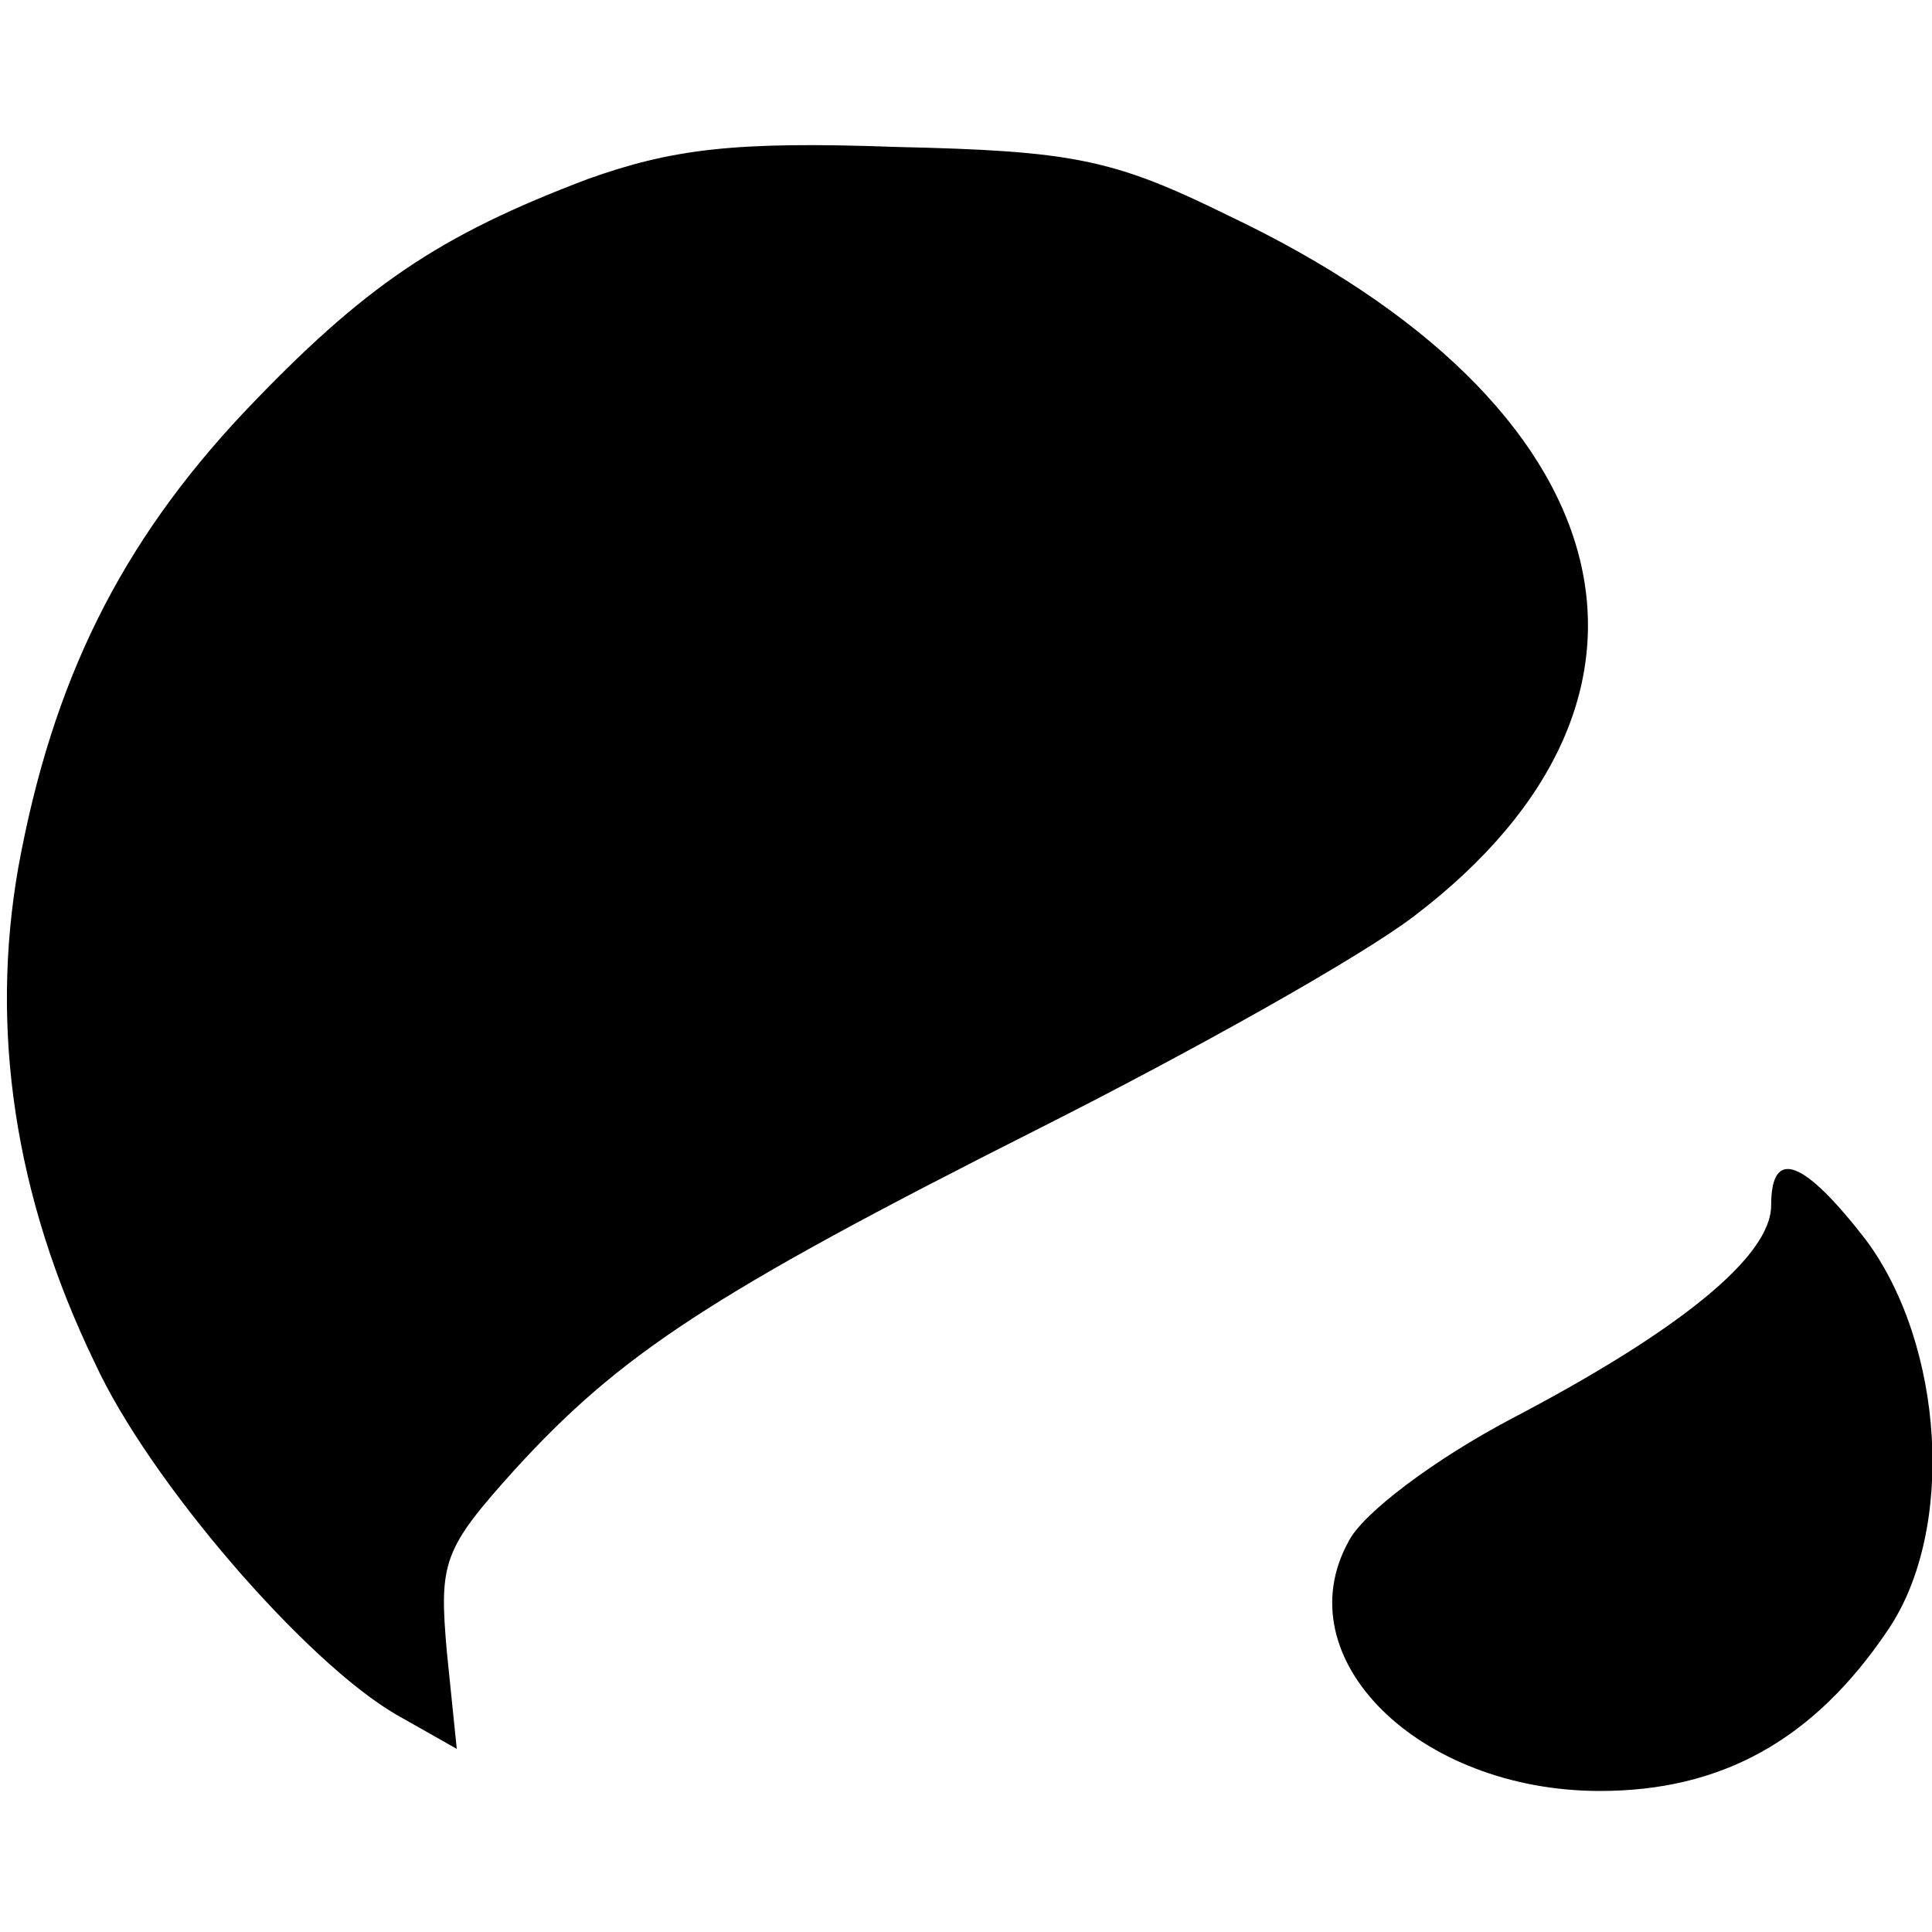
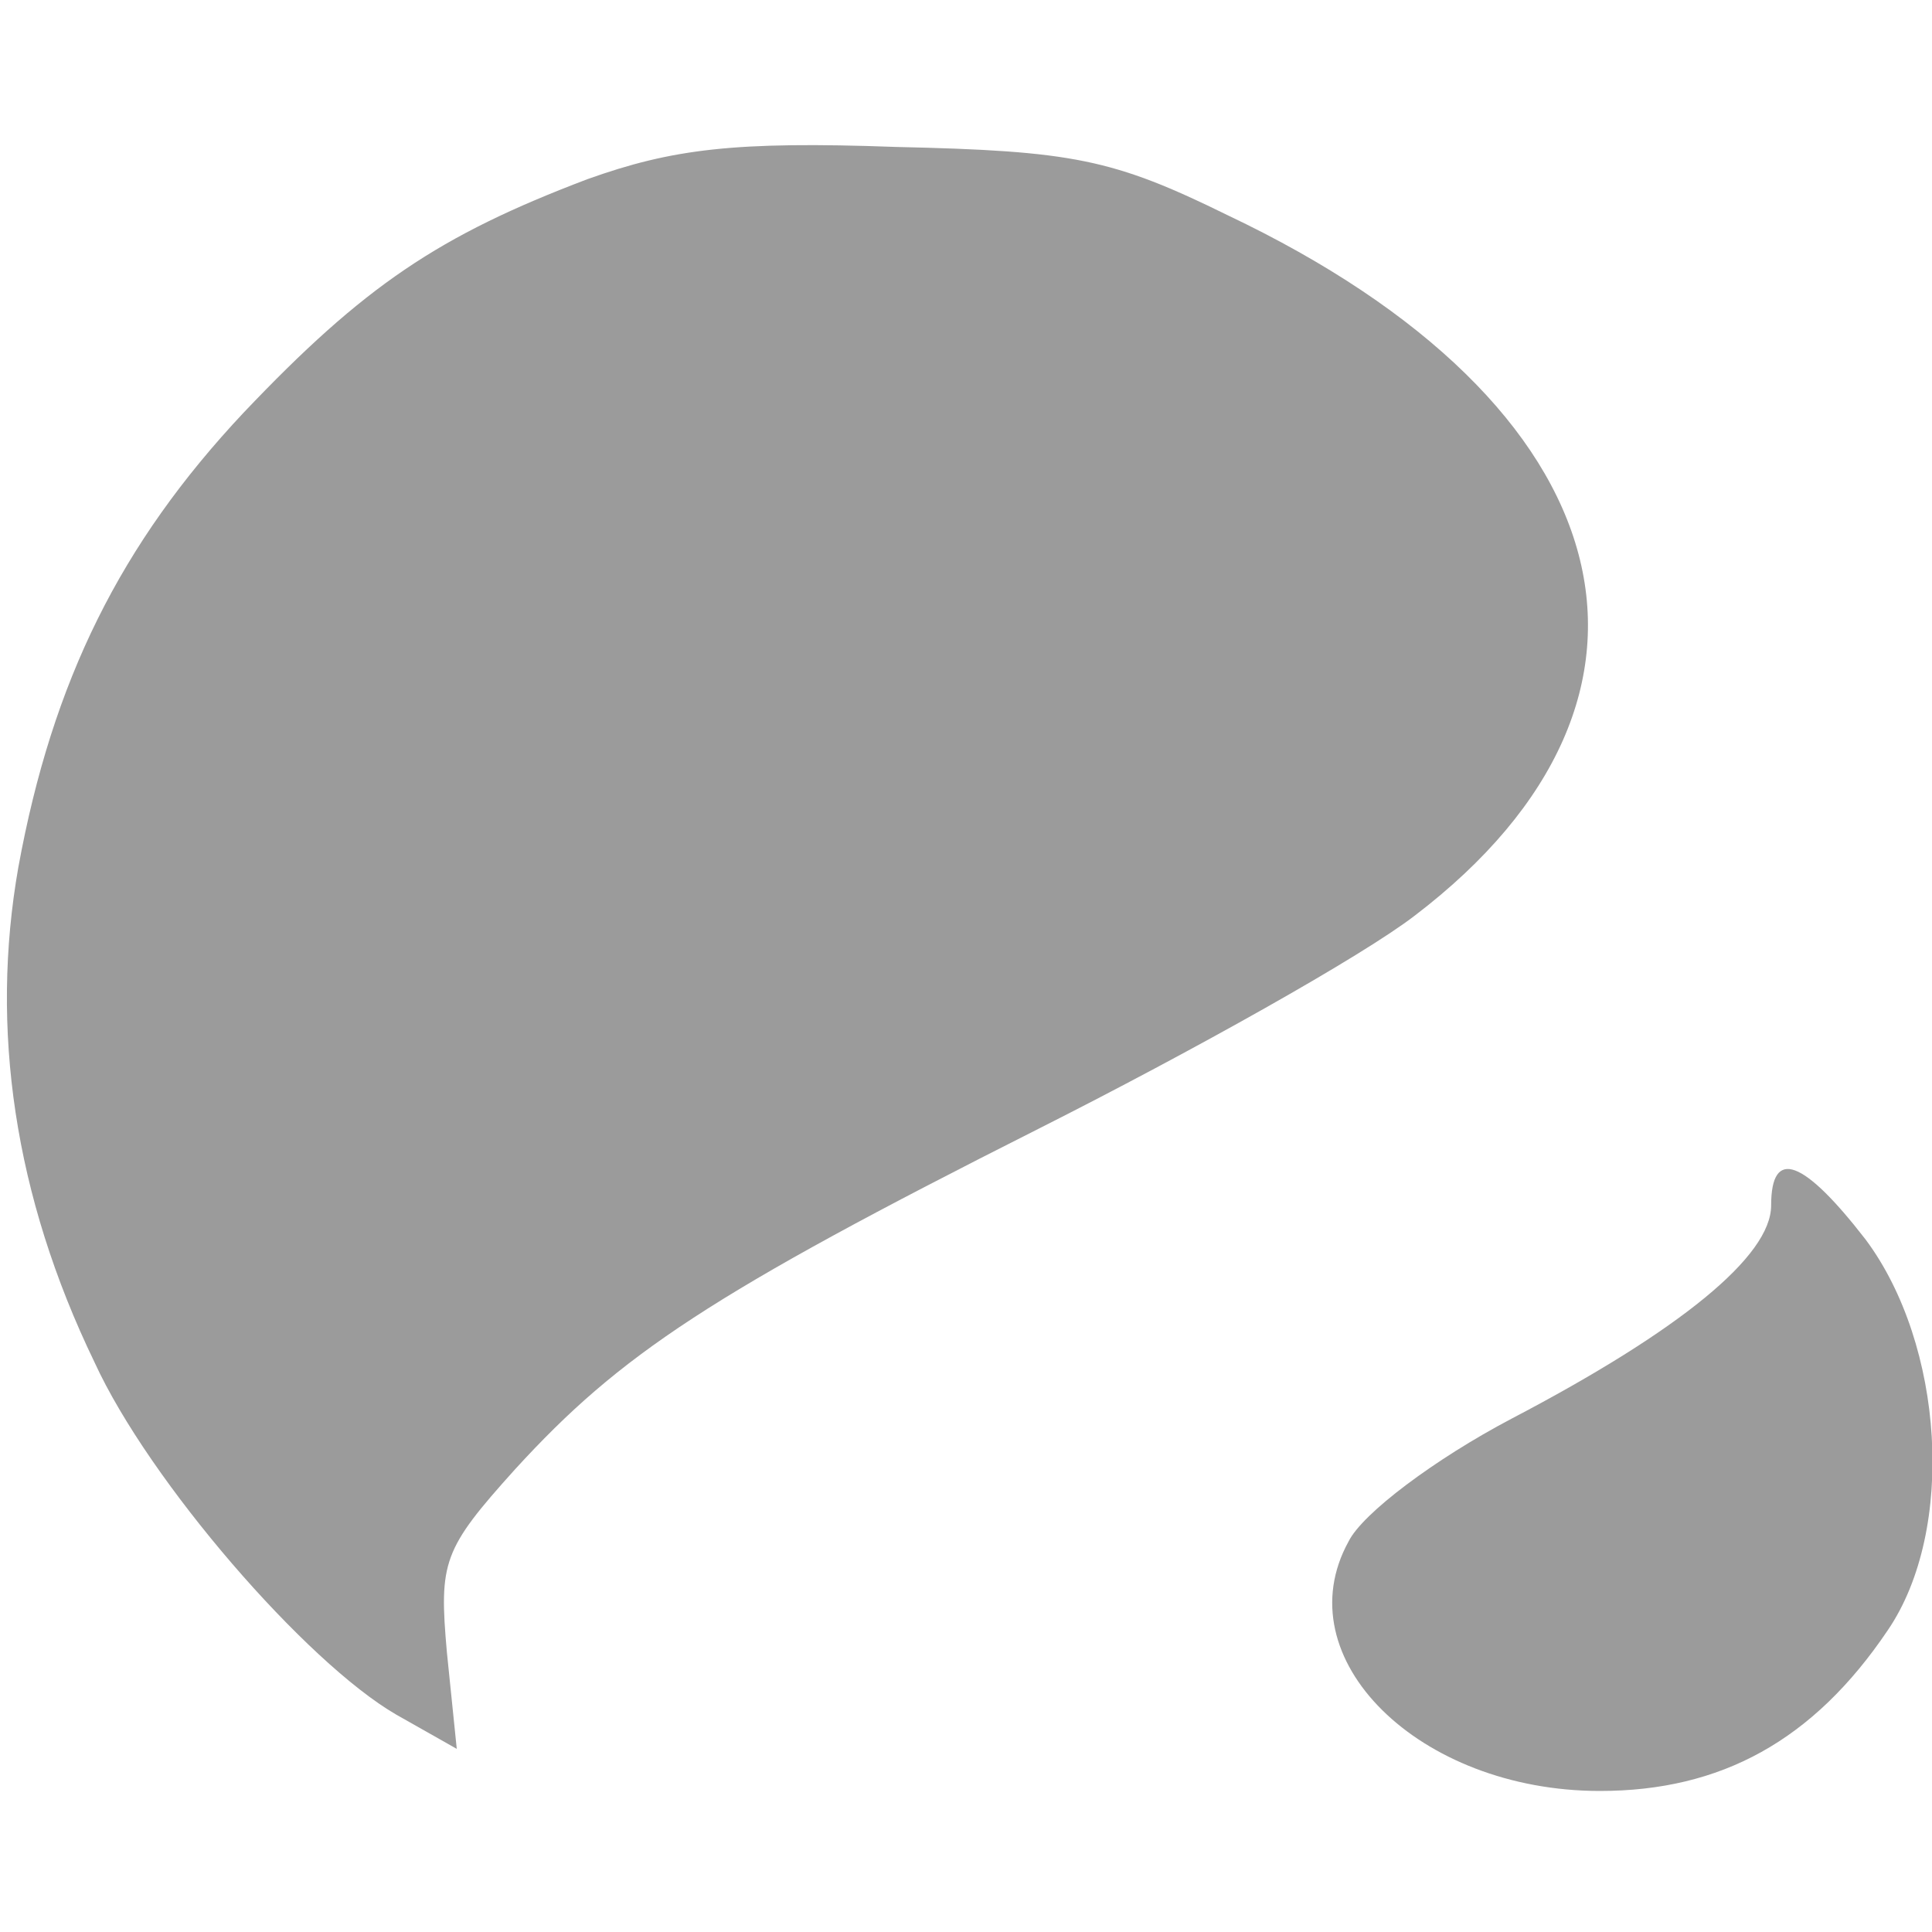
- <svg xmlns="http://www.w3.org/2000/svg" width="19pt" height="19pt" viewBox="0 0 19 19" version="1.1">
-   <g id="surface286709">
-     <path style=" stroke:none;fill-rule:nonzero;fill:rgb(0%,0%,0%);fill-opacity:1;" d="M 5.777 1.762 C 4.316 2.316 3.582 2.809 2.395 4.059 C 1.188 5.344 0.516 6.691 0.18 8.531 C -0.098 10.113 0.137 11.758 0.93 13.398 C 1.465 14.566 3.008 16.348 3.898 16.863 L 4.492 17.199 L 4.395 16.25 C 4.316 15.359 4.355 15.238 5.066 14.449 C 6.098 13.32 6.988 12.727 10.211 11.102 C 11.738 10.332 13.398 9.402 13.914 9.004 C 16.742 6.848 15.992 3.977 12.074 2.117 C 10.945 1.562 10.551 1.484 8.809 1.445 C 7.223 1.387 6.609 1.465 5.777 1.762 Z M 5.777 1.762 " />
-     <path style=" stroke:none;fill-rule:nonzero;fill:rgb(0%,0%,0%);fill-opacity:1;" d="M 17.418 11.855 C 17.418 12.352 16.527 13.082 14.863 13.953 C 14.113 14.348 13.398 14.883 13.262 15.16 C 12.629 16.309 13.953 17.613 15.734 17.613 C 16.922 17.613 17.832 17.121 18.566 16.031 C 19.238 15.043 19.117 13.223 18.348 12.191 C 17.734 11.398 17.418 11.281 17.418 11.855 Z M 17.418 11.855 " />
-   </g>
+ <svg width="19pt" height="19pt" viewBox="0 0 19 19" fill="none">
+   <path fill="#9b9b9b" d="M 5.777 1.762 C 4.316 2.316 3.582 2.809 2.395 4.059 C 1.188 5.344 0.516 6.691 0.18 8.531 C -0.098 10.113 0.137 11.758 0.93 13.398 C 1.465 14.566 3.008 16.348 3.898 16.863 L 4.492 17.199 L 4.395 16.25 C 4.316 15.359 4.355 15.238 5.066 14.449 C 6.098 13.32 6.988 12.727 10.211 11.102 C 11.738 10.332 13.398 9.402 13.914 9.004 C 16.742 6.848 15.992 3.977 12.074 2.117 C 10.945 1.562 10.551 1.484 8.809 1.445 C 7.223 1.387 6.609 1.465 5.777 1.762 Z M 5.777 1.762 " />
+   <path fill="#9b9b9b" d="M 17.418 11.855 C 17.418 12.352 16.527 13.082 14.863 13.953 C 14.113 14.348 13.398 14.883 13.262 15.16 C 12.629 16.309 13.953 17.613 15.734 17.613 C 16.922 17.613 17.832 17.121 18.566 16.031 C 19.238 15.043 19.117 13.223 18.348 12.191 C 17.734 11.398 17.418 11.281 17.418 11.855 Z M 17.418 11.855 " />
</svg>
